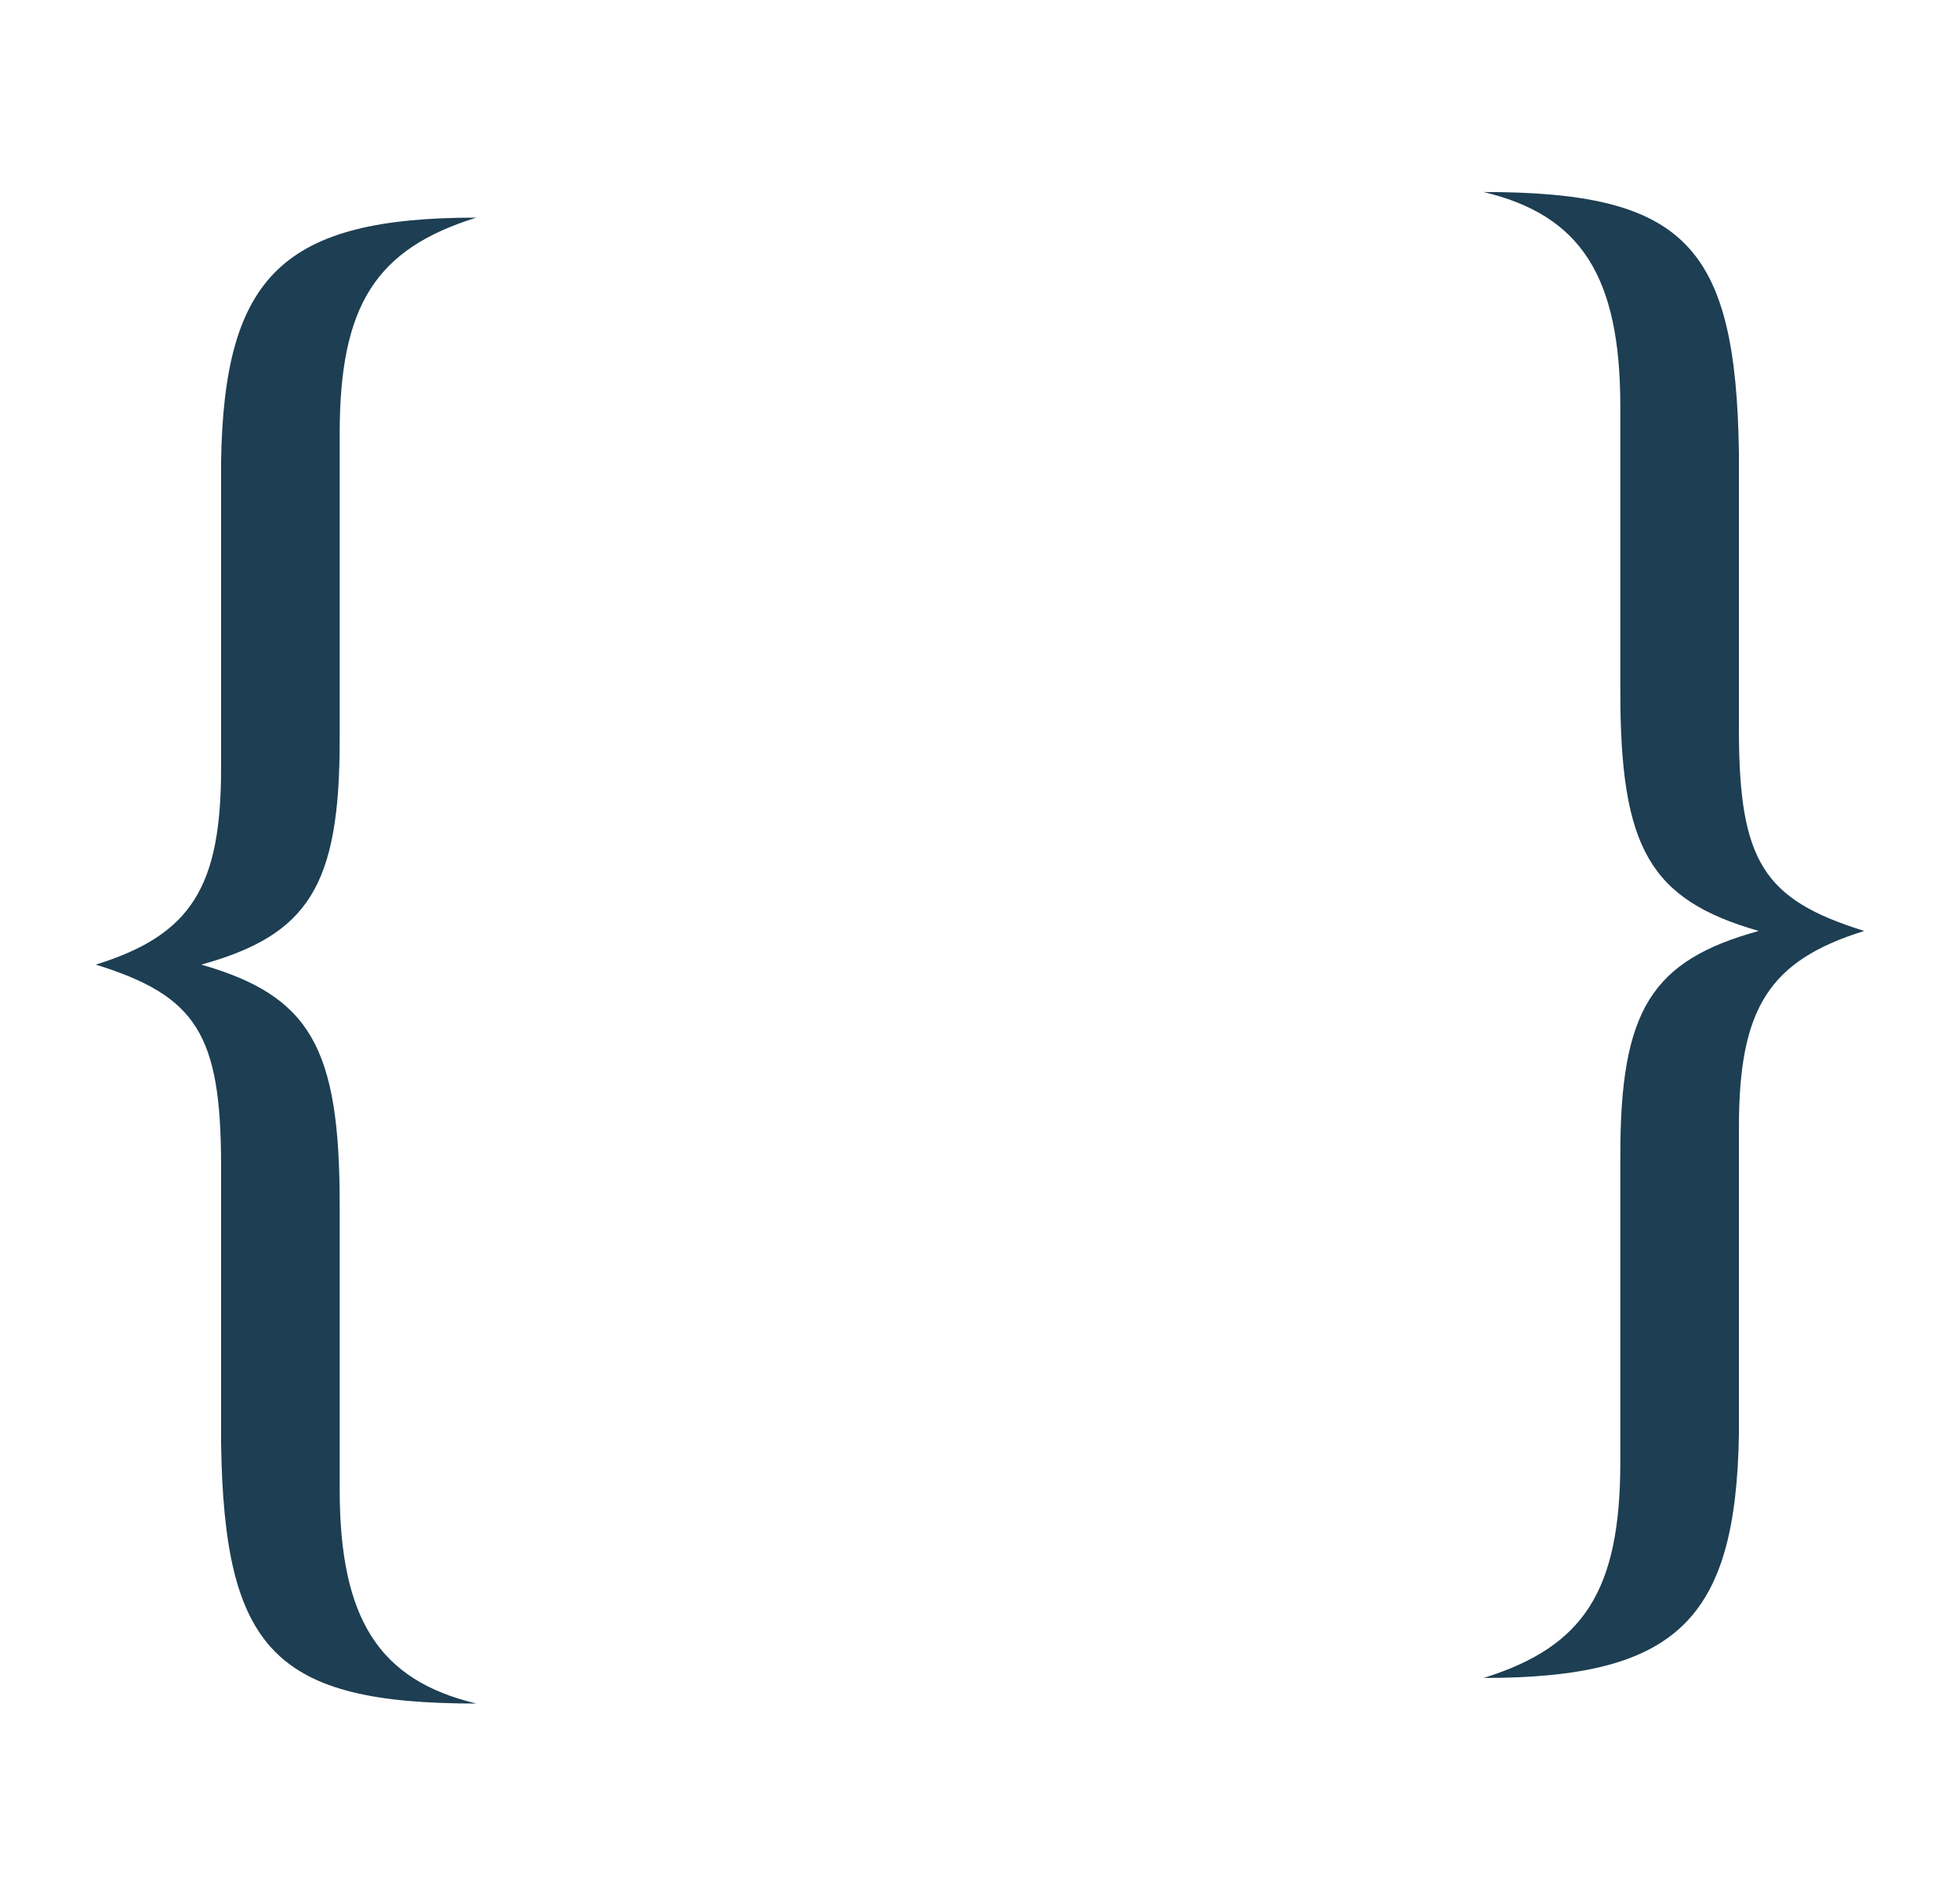
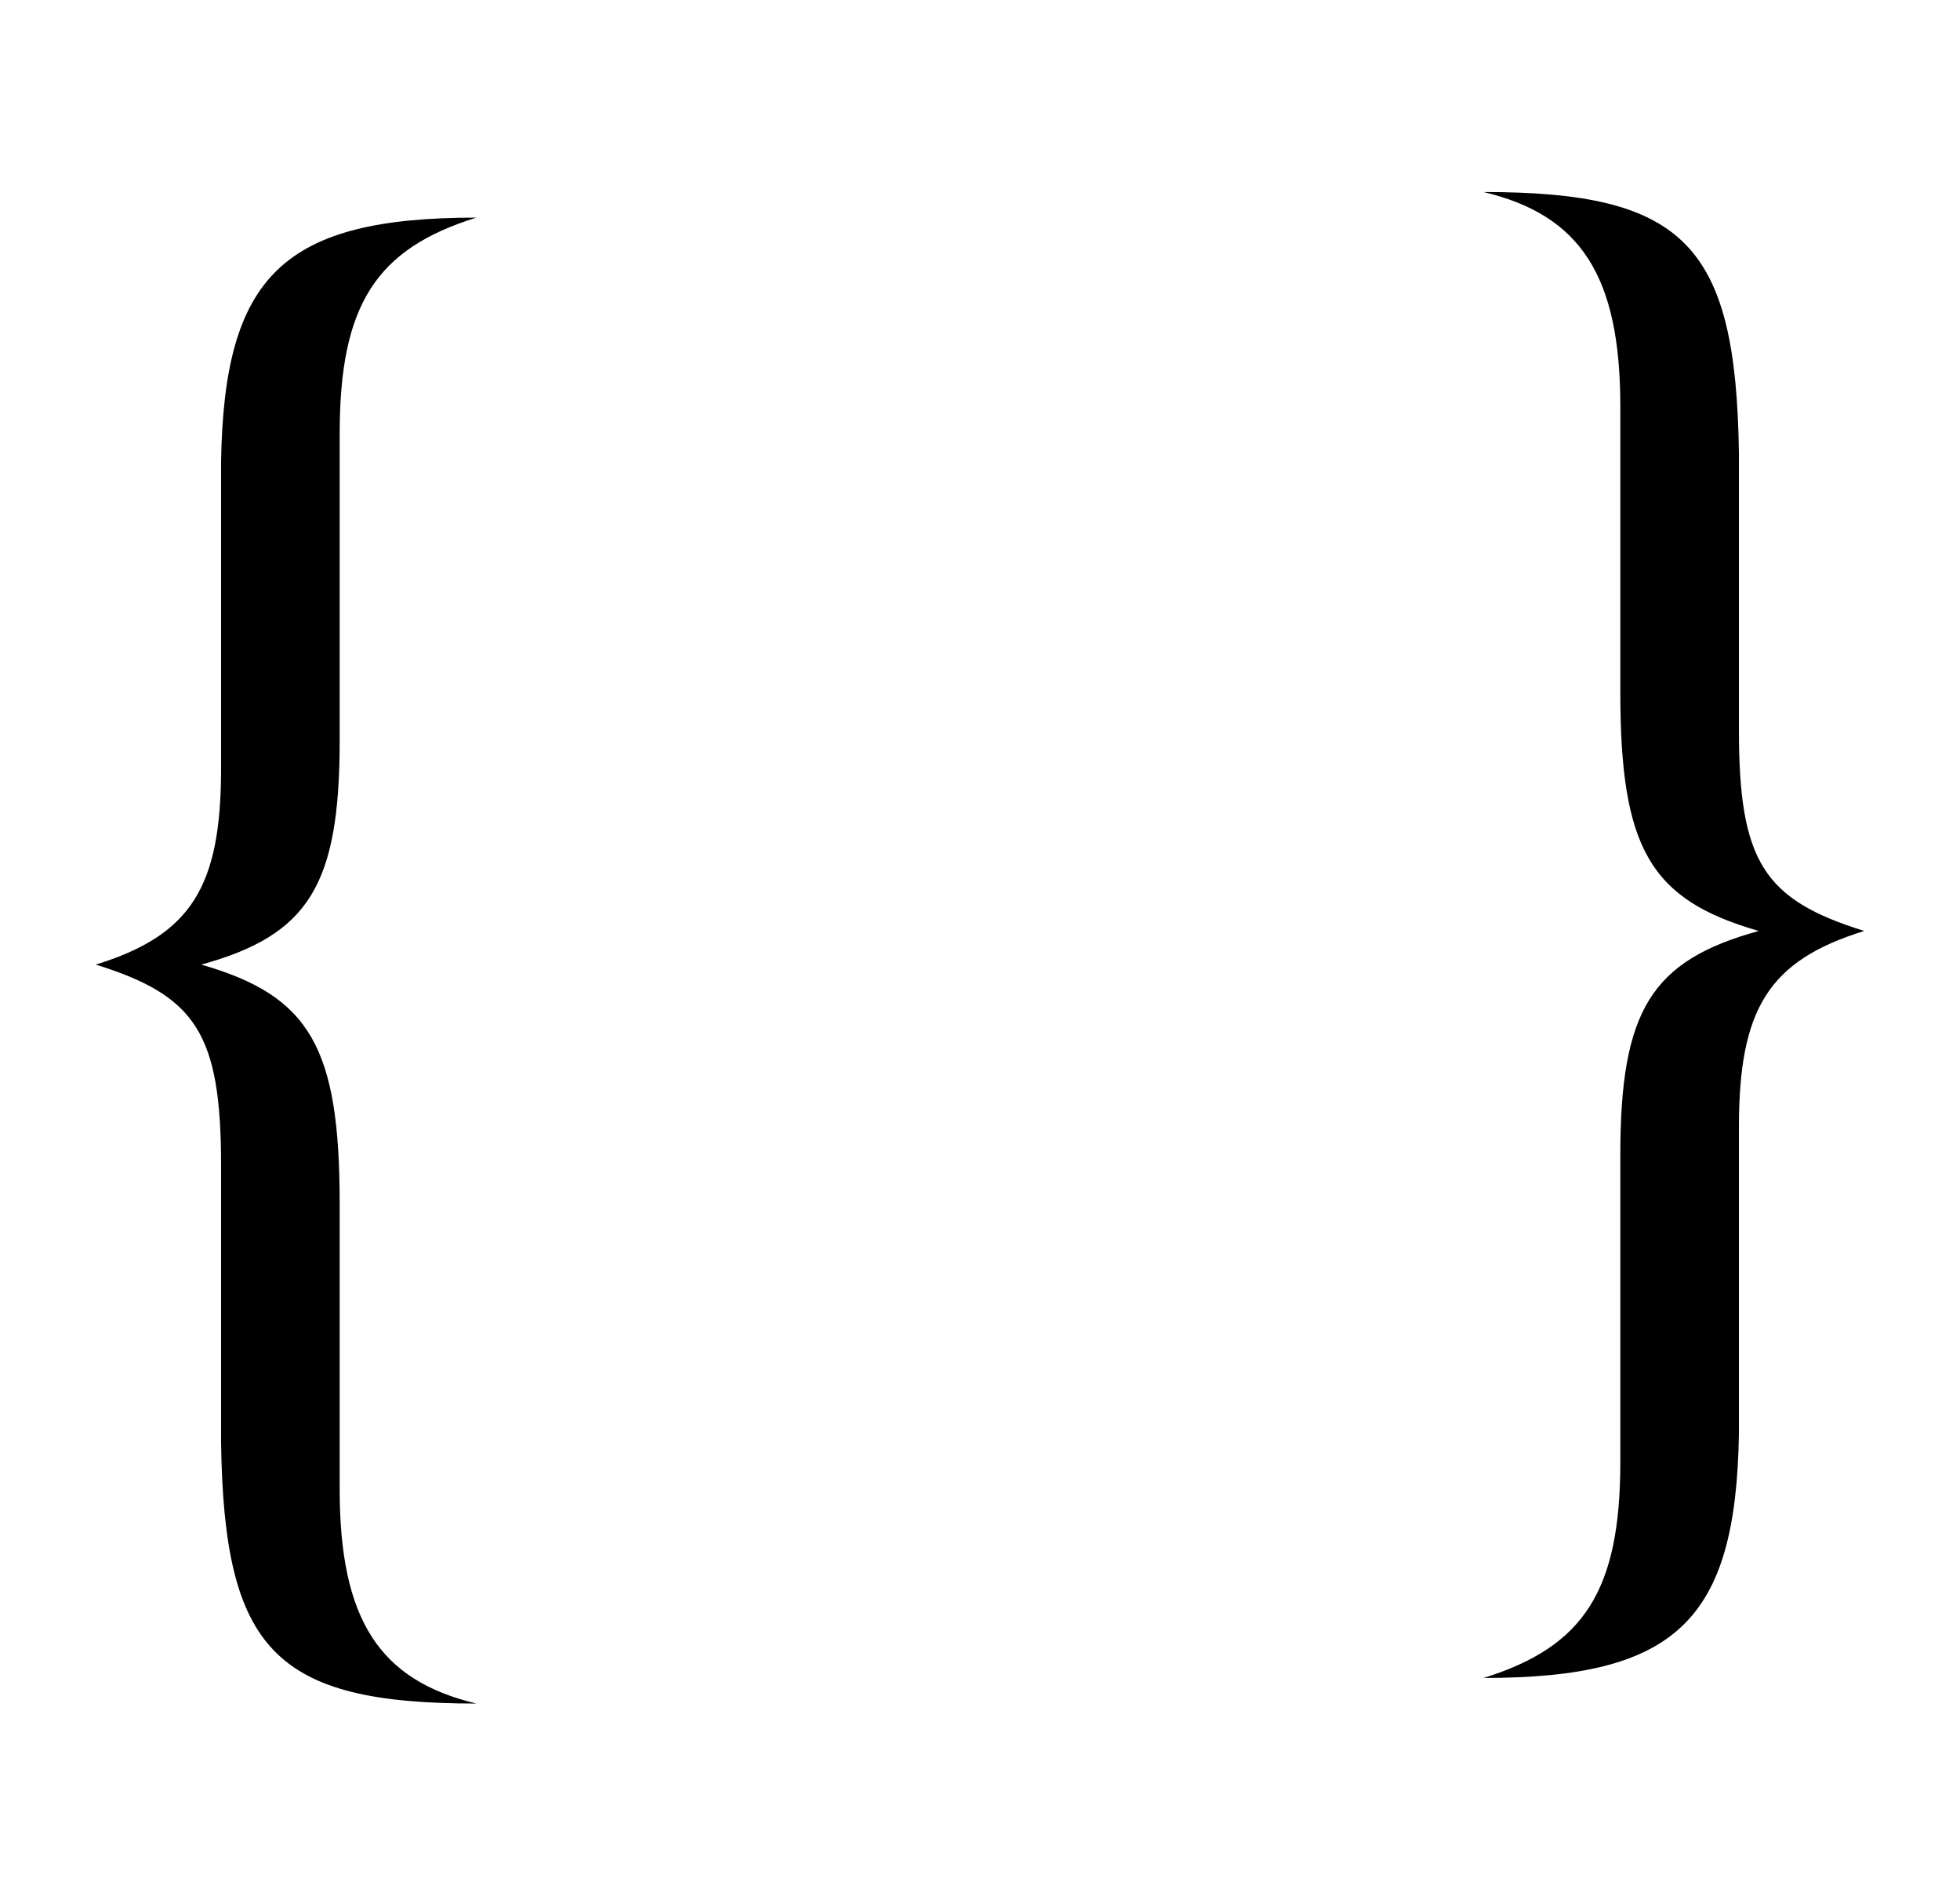
<svg xmlns="http://www.w3.org/2000/svg" id="Layer_1" data-name="Layer 1" viewBox="0 0 91.15 88.15">
  <defs>
-     <style>.cls-1{font-size:46.2px;fill:none;font-family:MyriadPro-Regular, Myriad Pro;}.cls-2{font-size:76.69px;fill:#1d3e53;font-family:PalatinoLinotype-Roman, Palatino Linotype;}</style>
+     <style>.cls-1{font-size:46.2px;fill:none;font-family:MyriadPro-Regular, Myriad Pro;}.cls-2{font-size:76.69px;fill:$globalBlue;font-family:PalatinoLinotype-Roman, Palatino Linotype;}</style>
  </defs>
  <text class="cls-1" transform="translate(19.49 57.63)">KB</text>
  <text class="cls-2" transform="translate(91.15 22.35) rotate(180)">{</text>
  <text class="cls-2" transform="translate(0 65.79)">{</text>
</svg>
